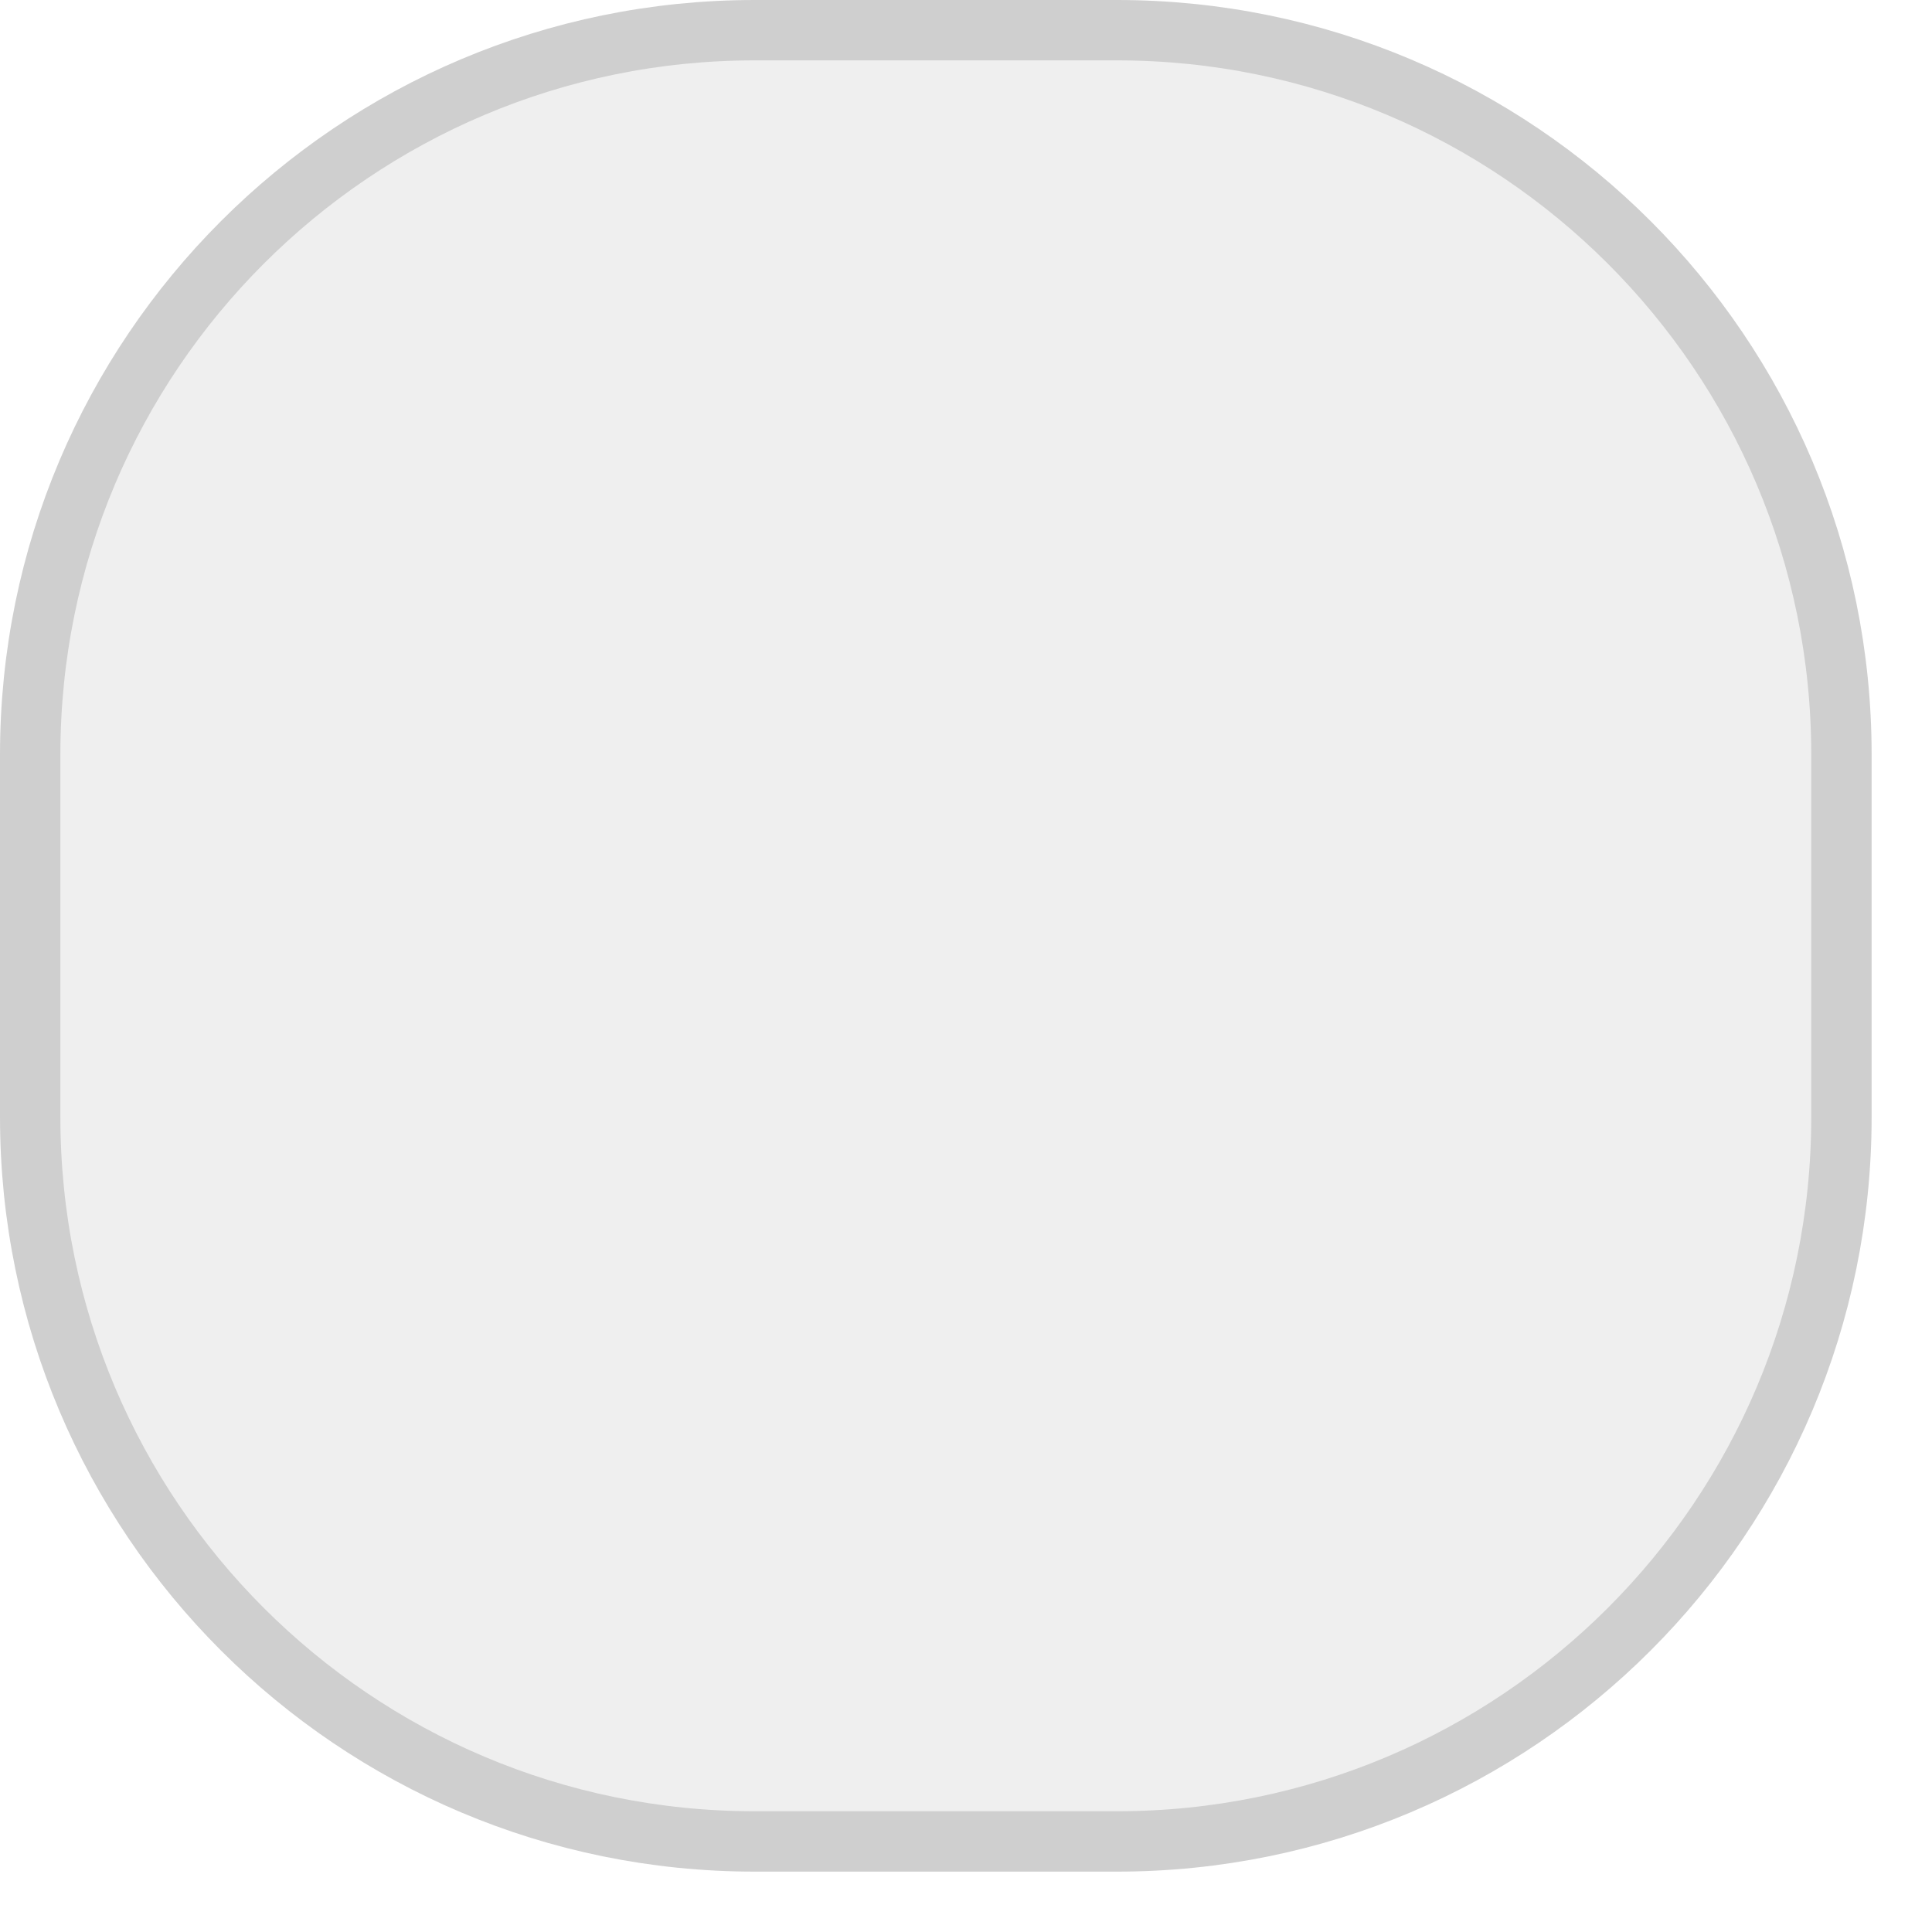
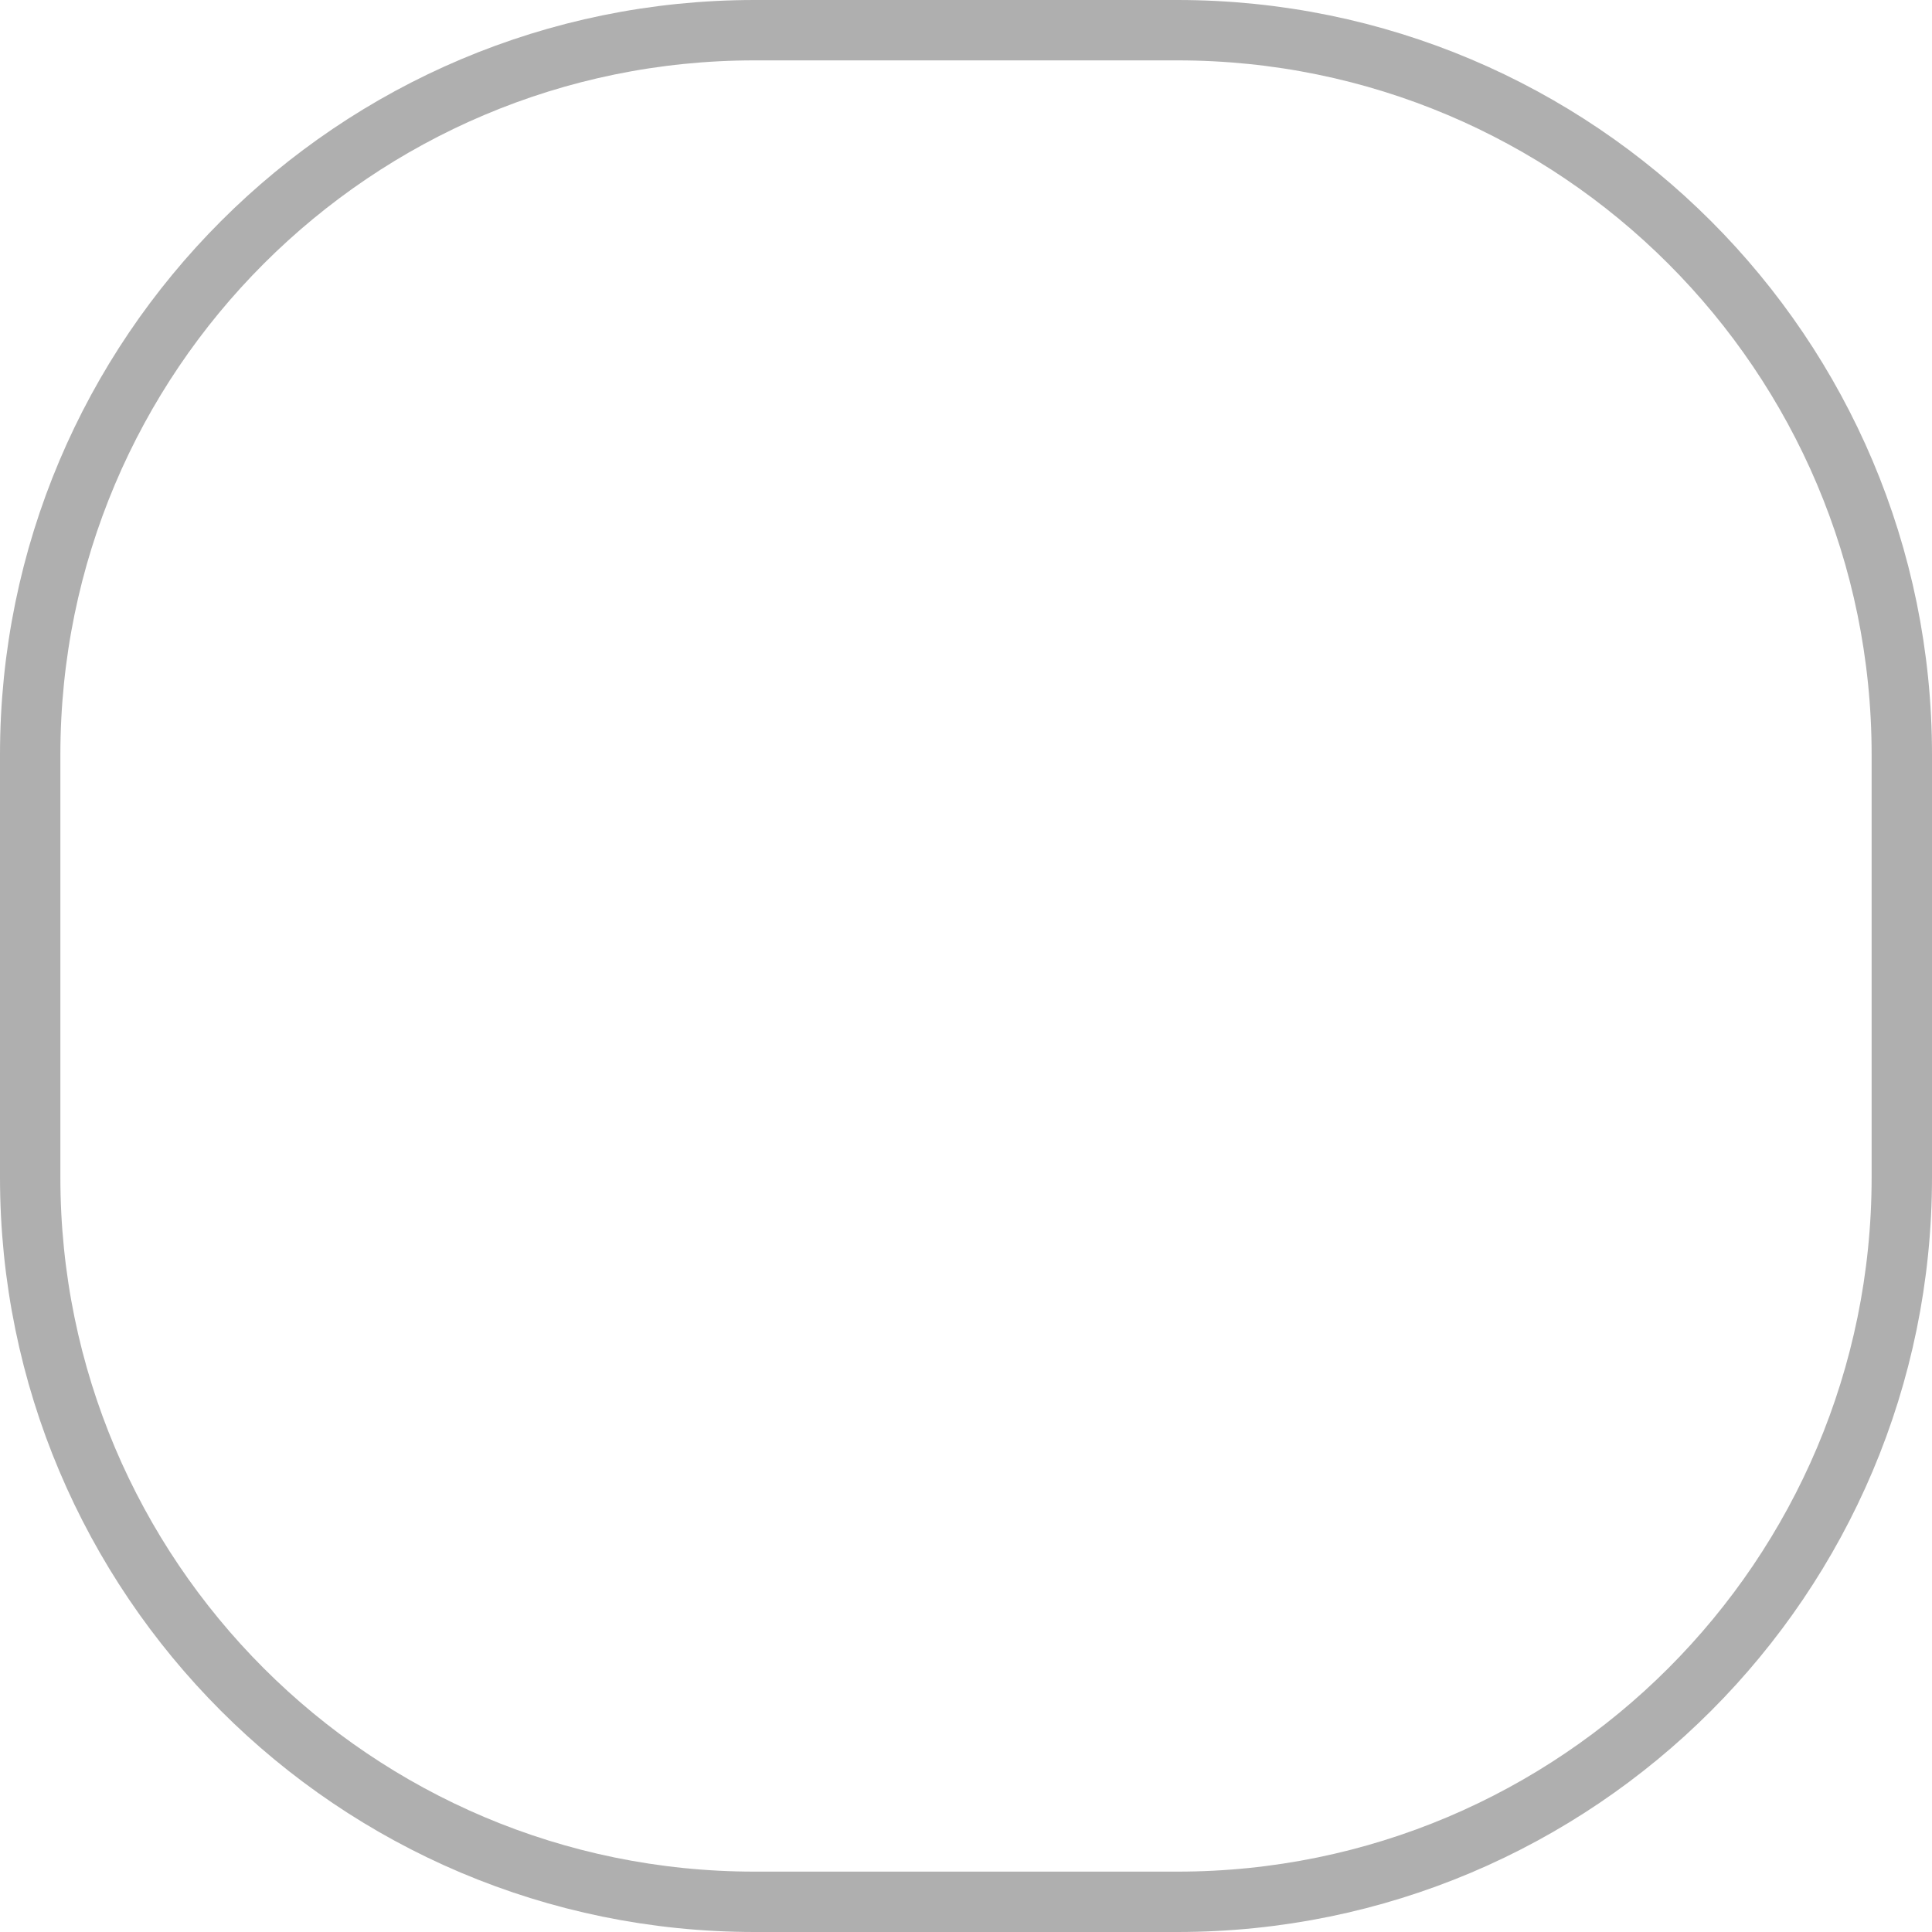
<svg xmlns="http://www.w3.org/2000/svg" width="32" height="32">
-   <rect width="30" height="30" x="0.5" y="0.5" fill="#efefef" stroke="#cfcfcf" stroke-width="1" stroke-linecap="round" rx="12" />
+   <rect width="31" height="31" x="0.5" y="0.5" fill="#ffffffcf" stroke="#afafaf" stroke-width="1" stroke-linecap="round" rx="12" />
</svg>
